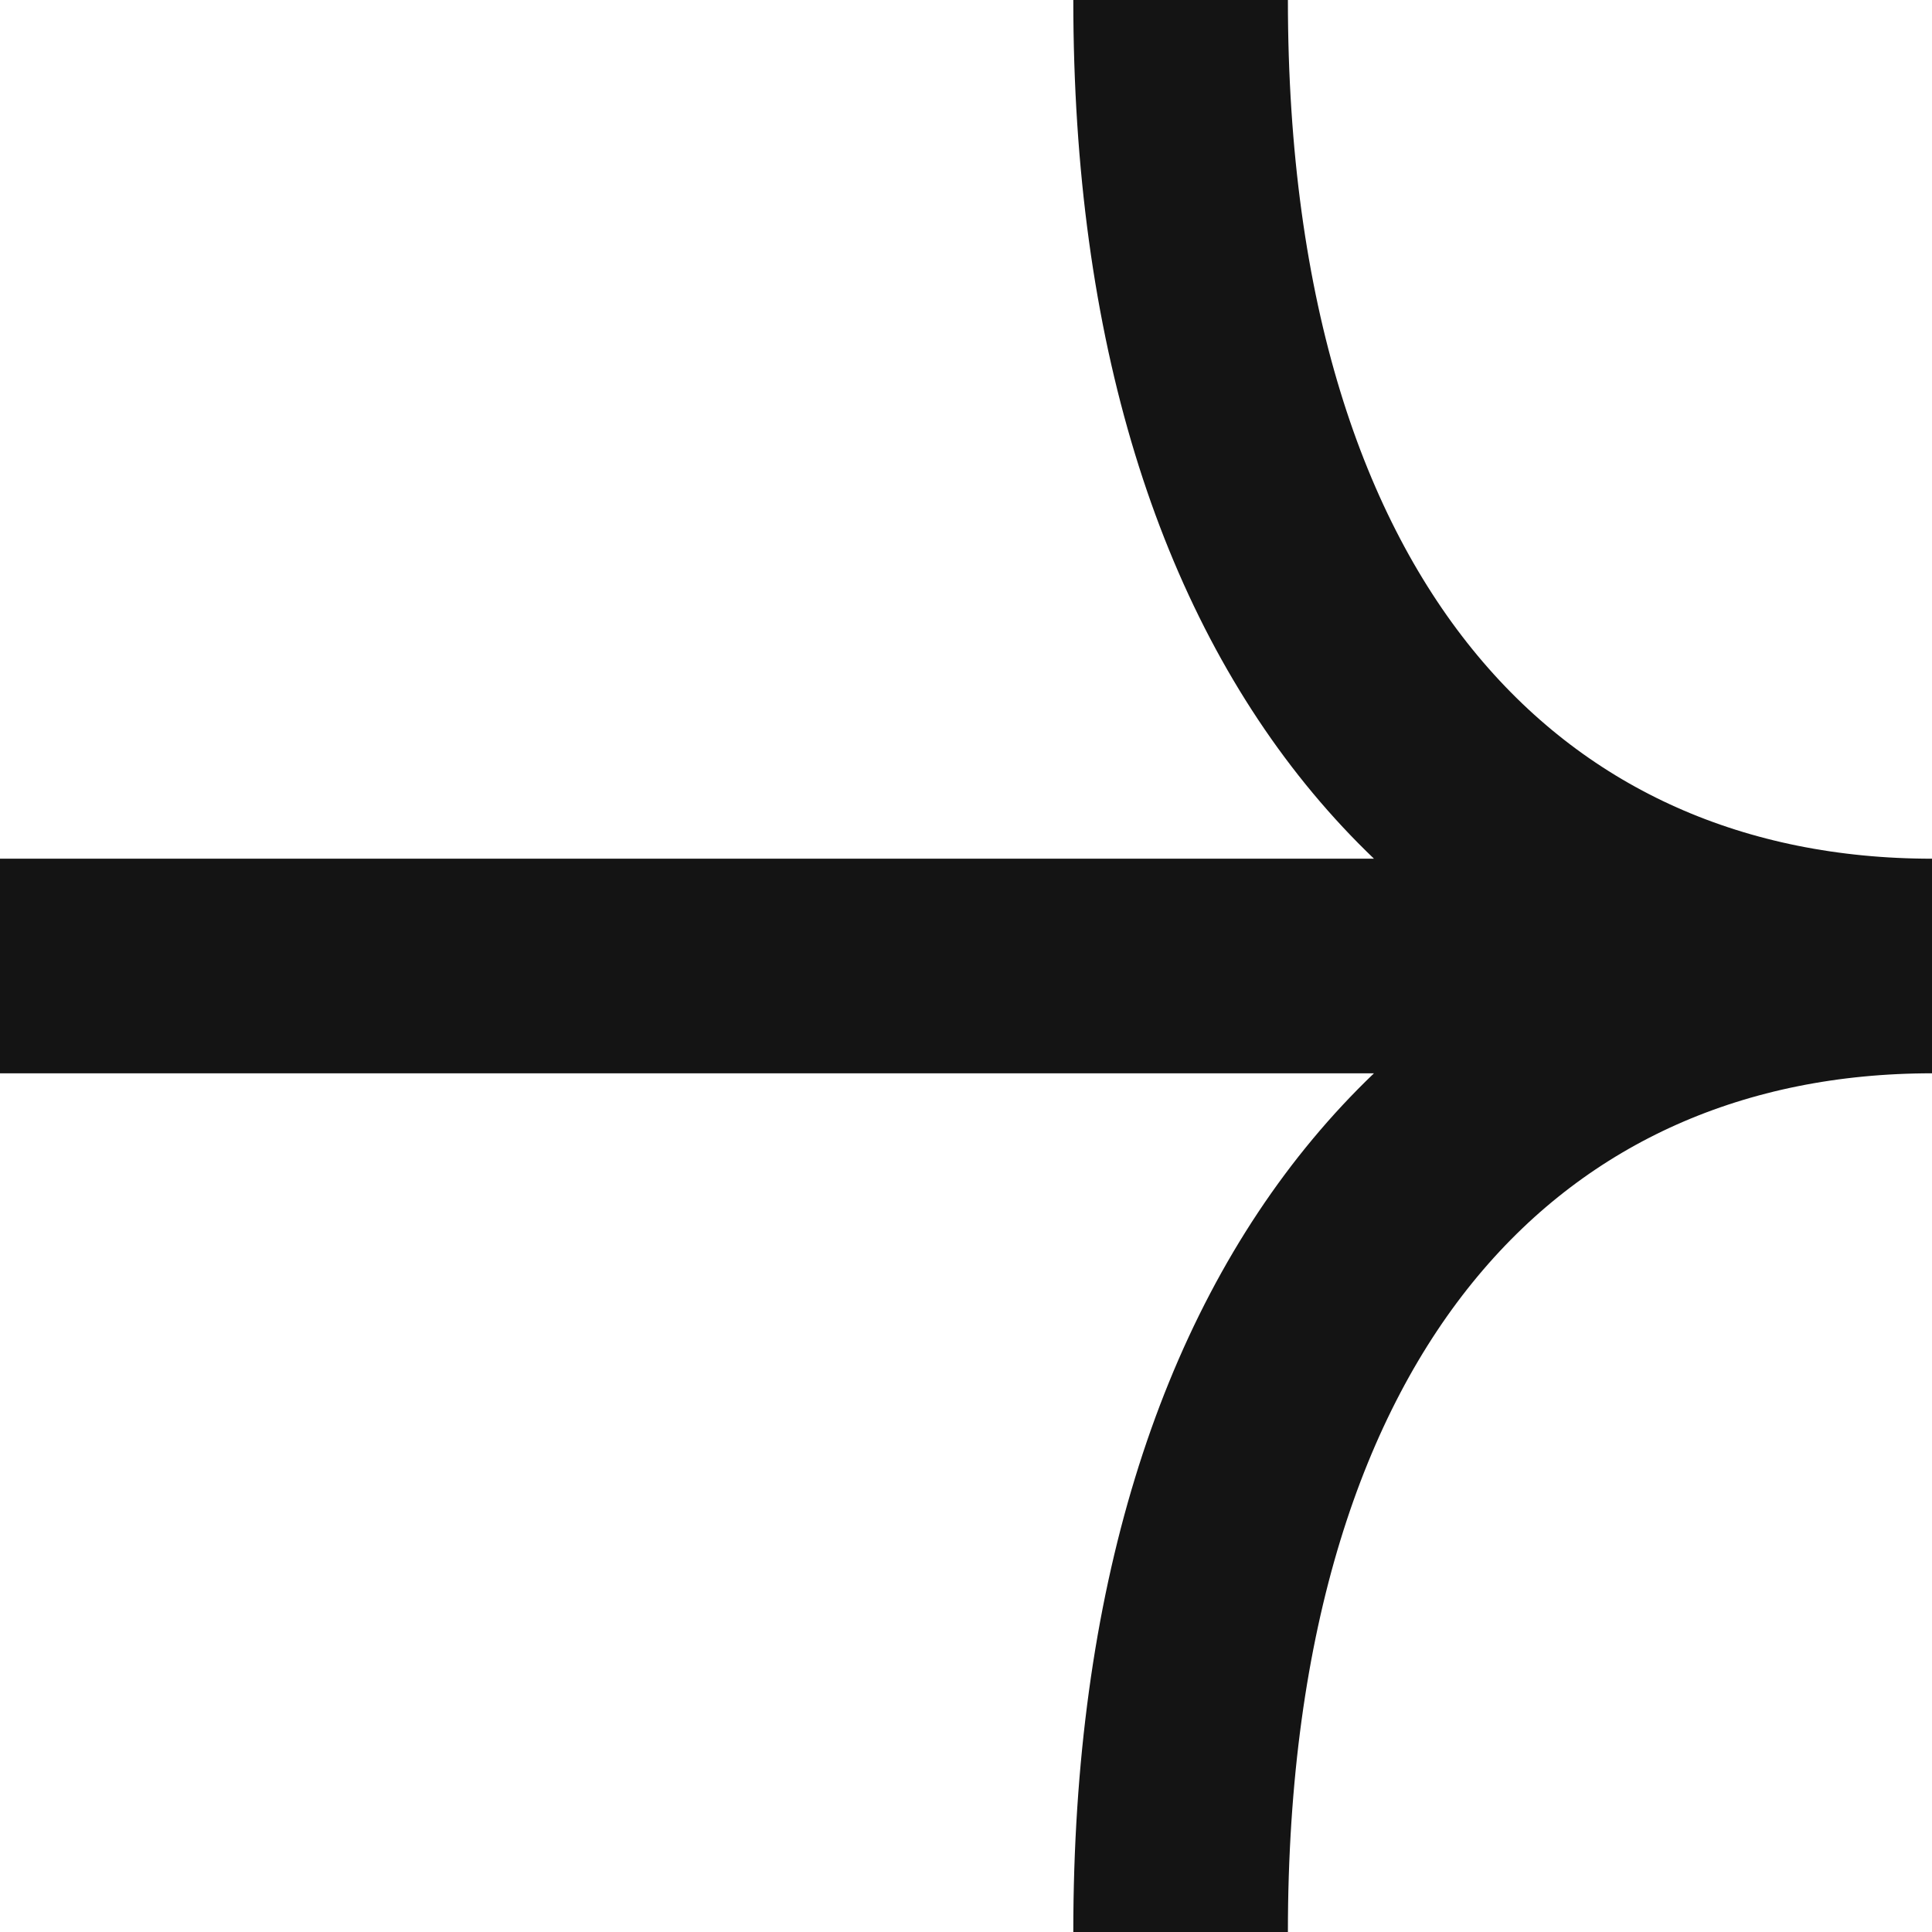
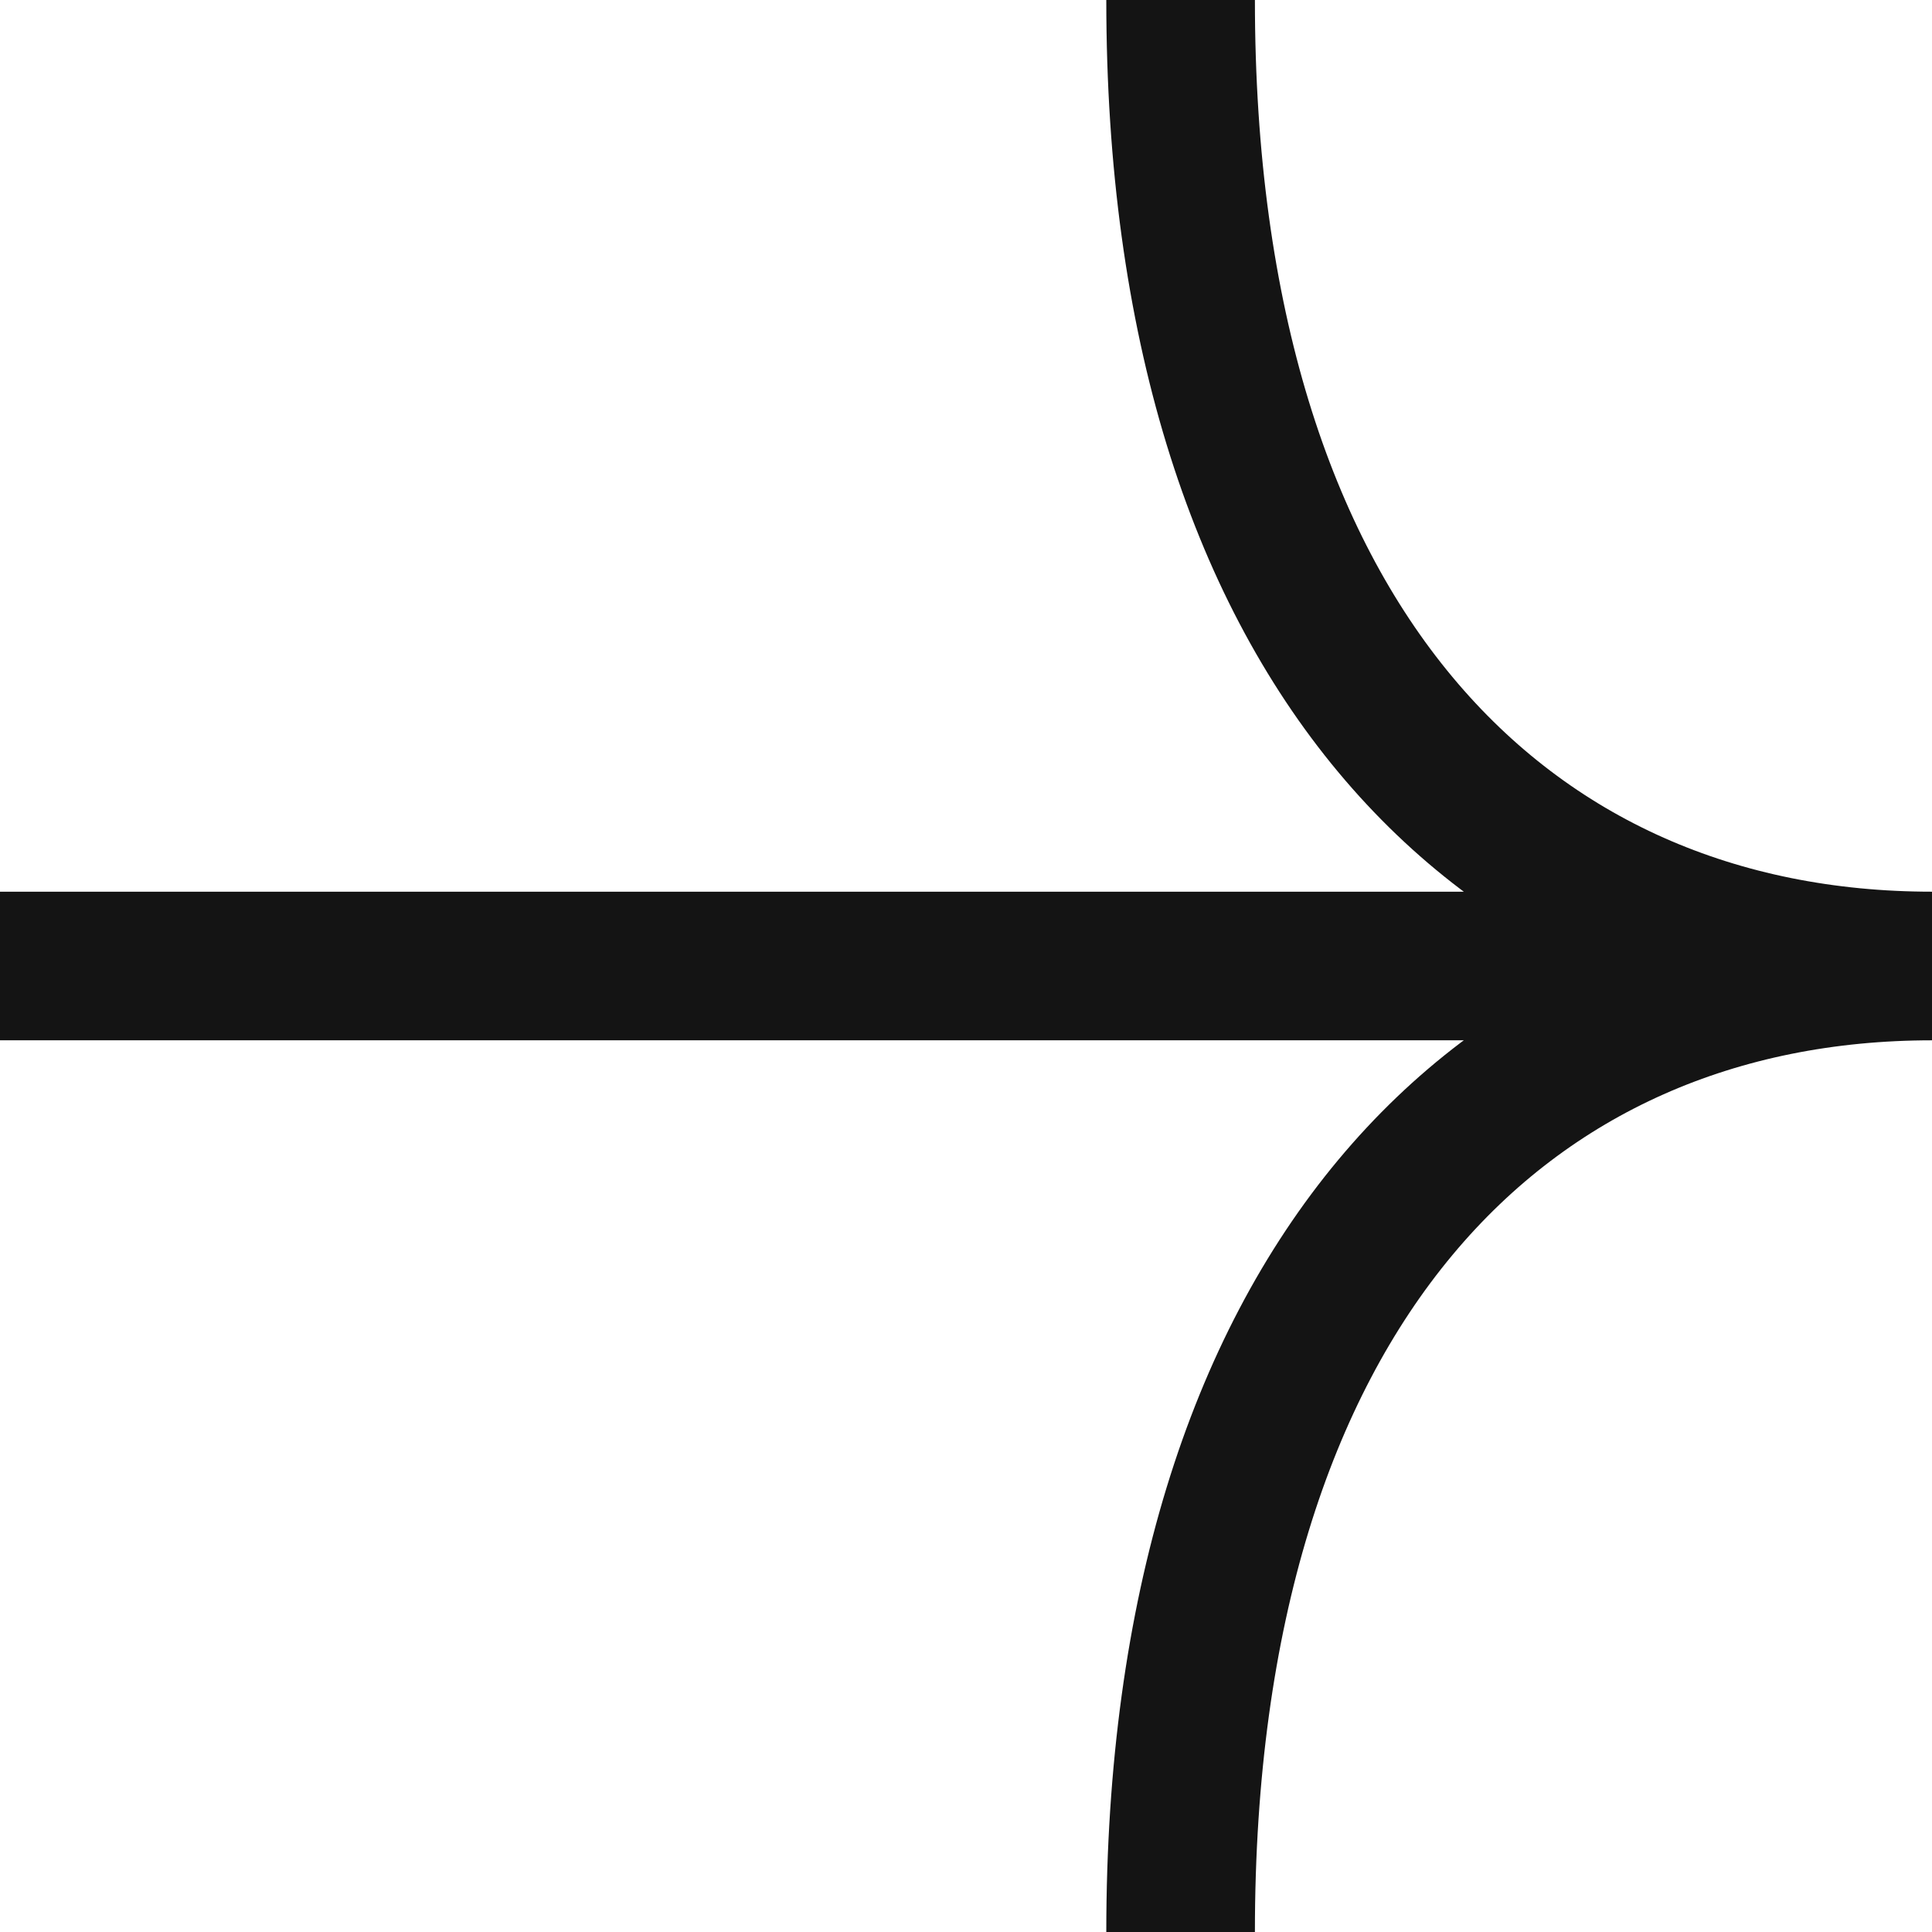
<svg xmlns="http://www.w3.org/2000/svg" width="13" height="13" viewBox="0 0 13 13" fill="none">
-   <path d="M0 6.5H13M13 6.5C10.111 6.5 7.944 4.333 7.944 0M13 6.5C10.111 6.5 7.944 8.667 7.944 13" stroke="#141414" stroke-width="1.444" />
+   <path d="M0 6.5H13M13 6.5C10.111 6.5 7.944 4.333 7.944 0M13 6.5C10.111 6.5 7.944 8.667 7.944 13" stroke="#141414" strokeWidth="1.444" />
</svg>
